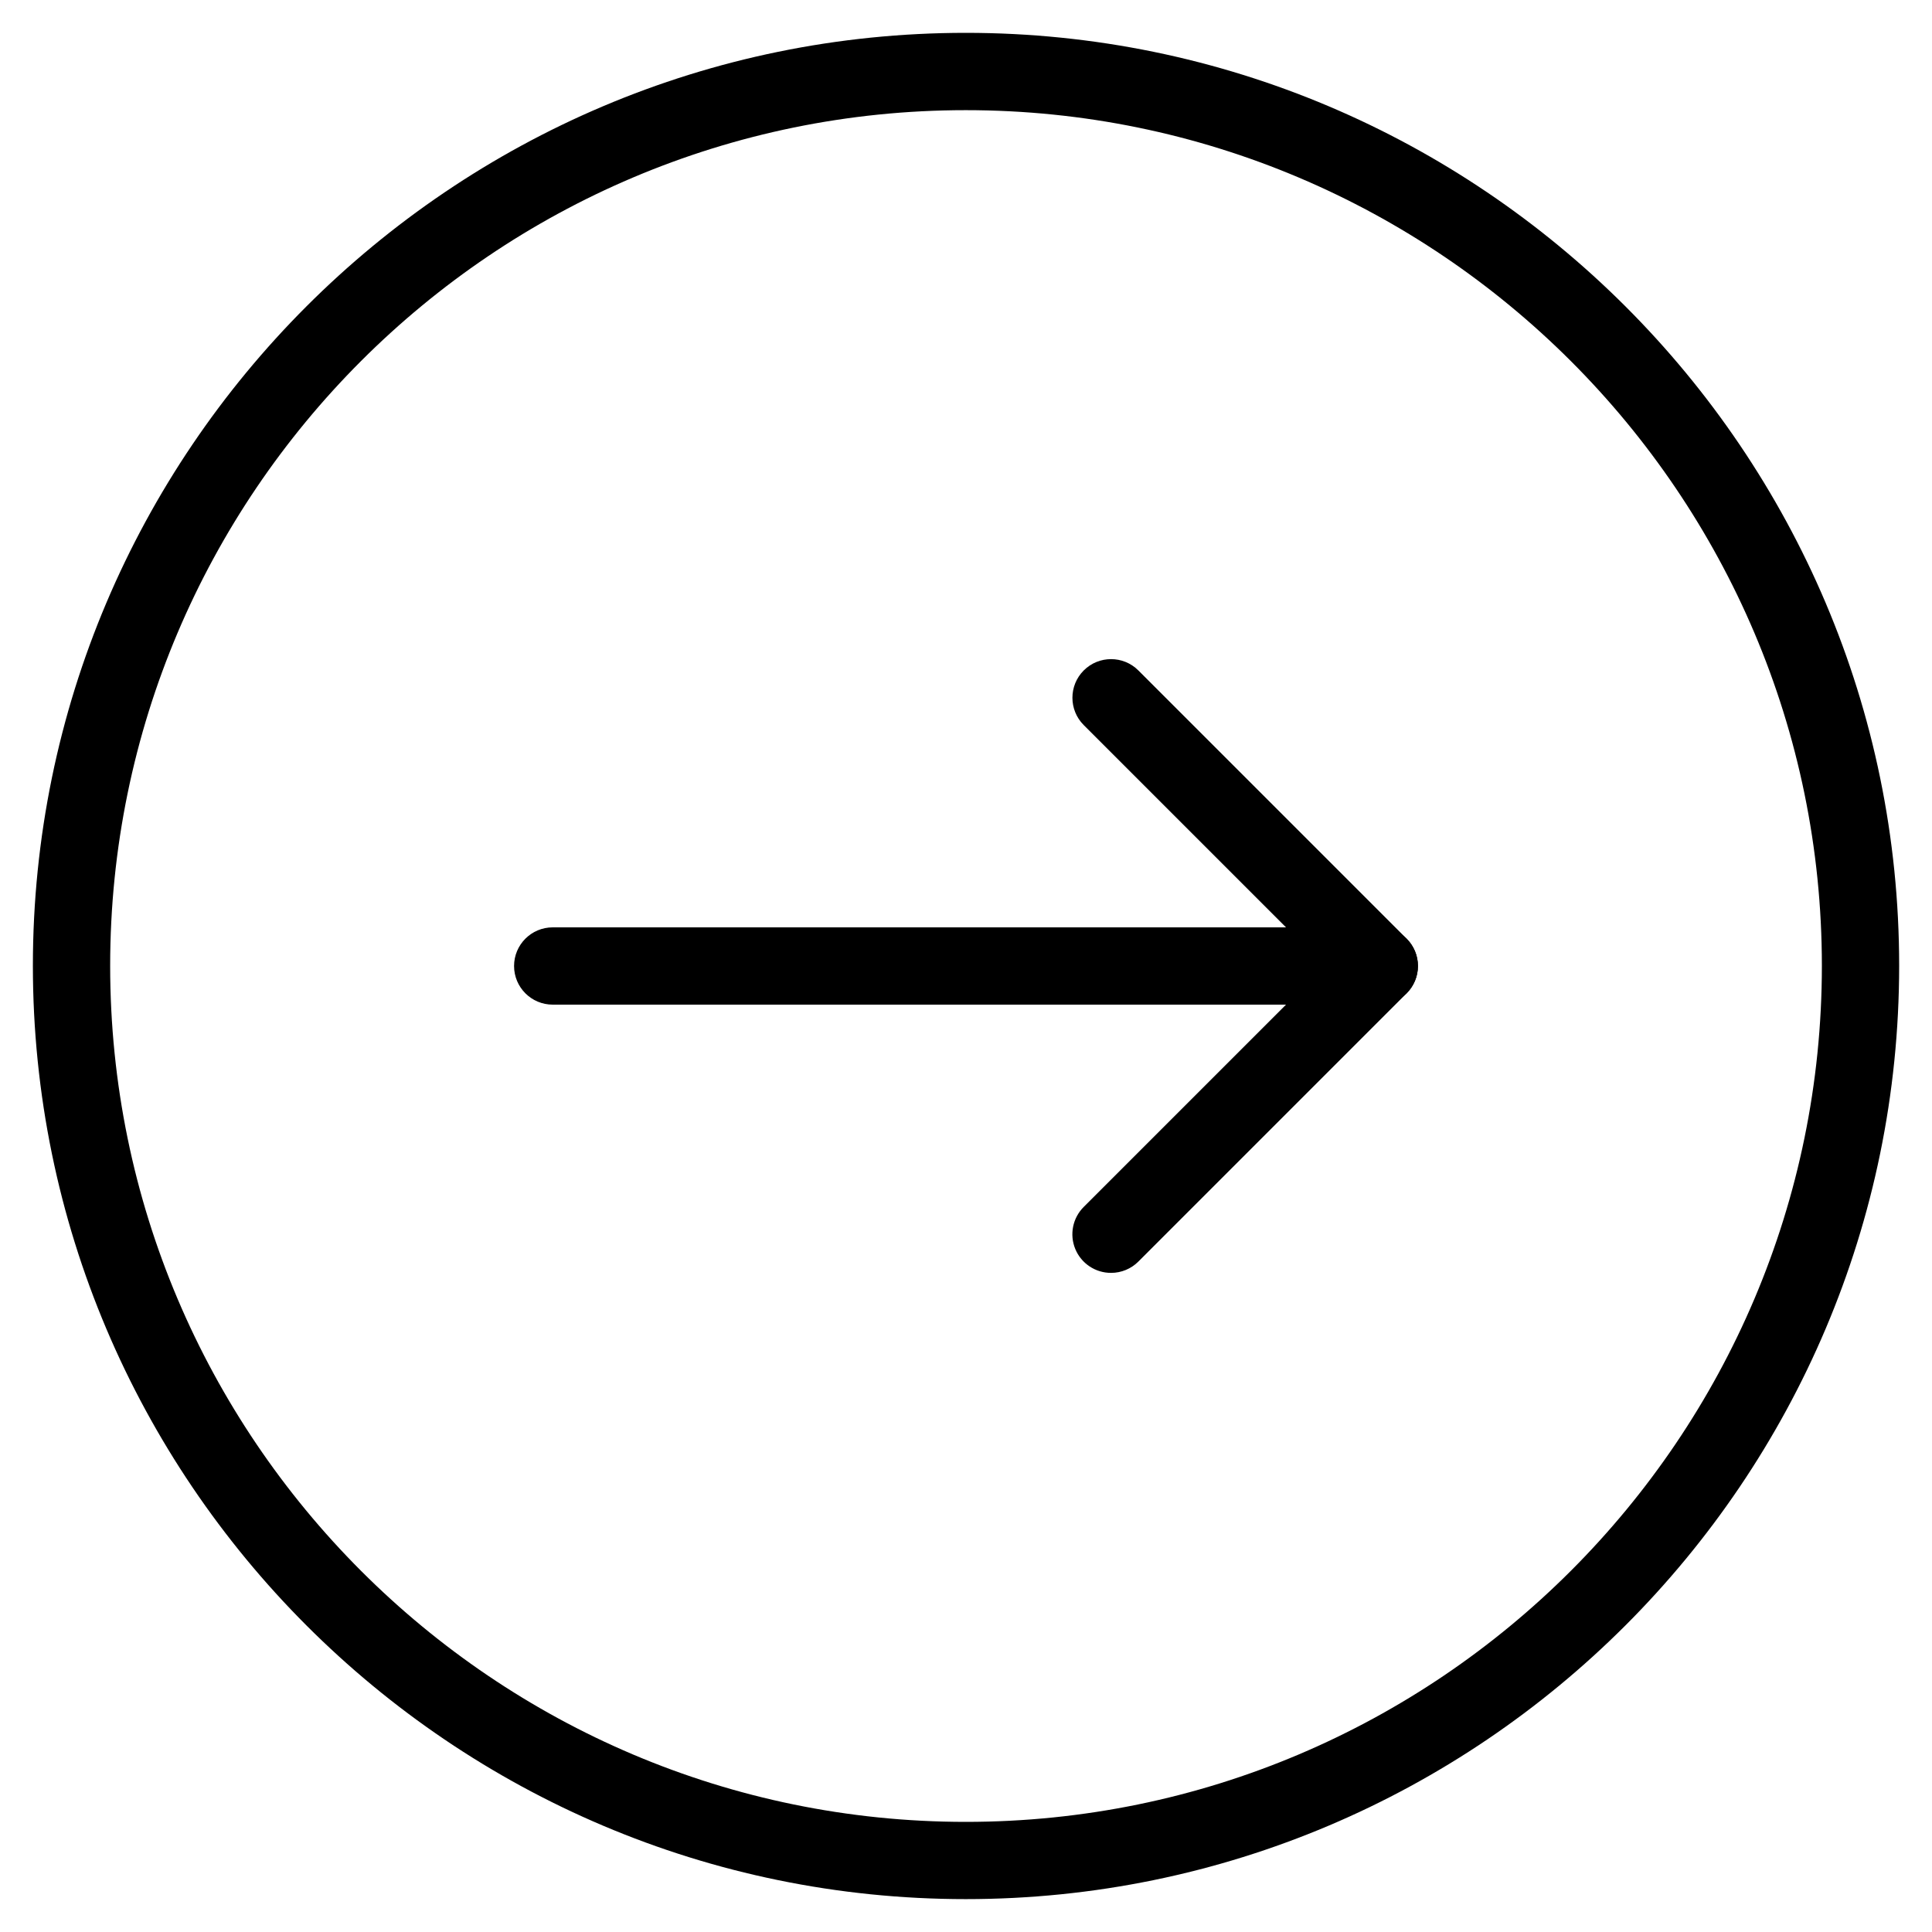
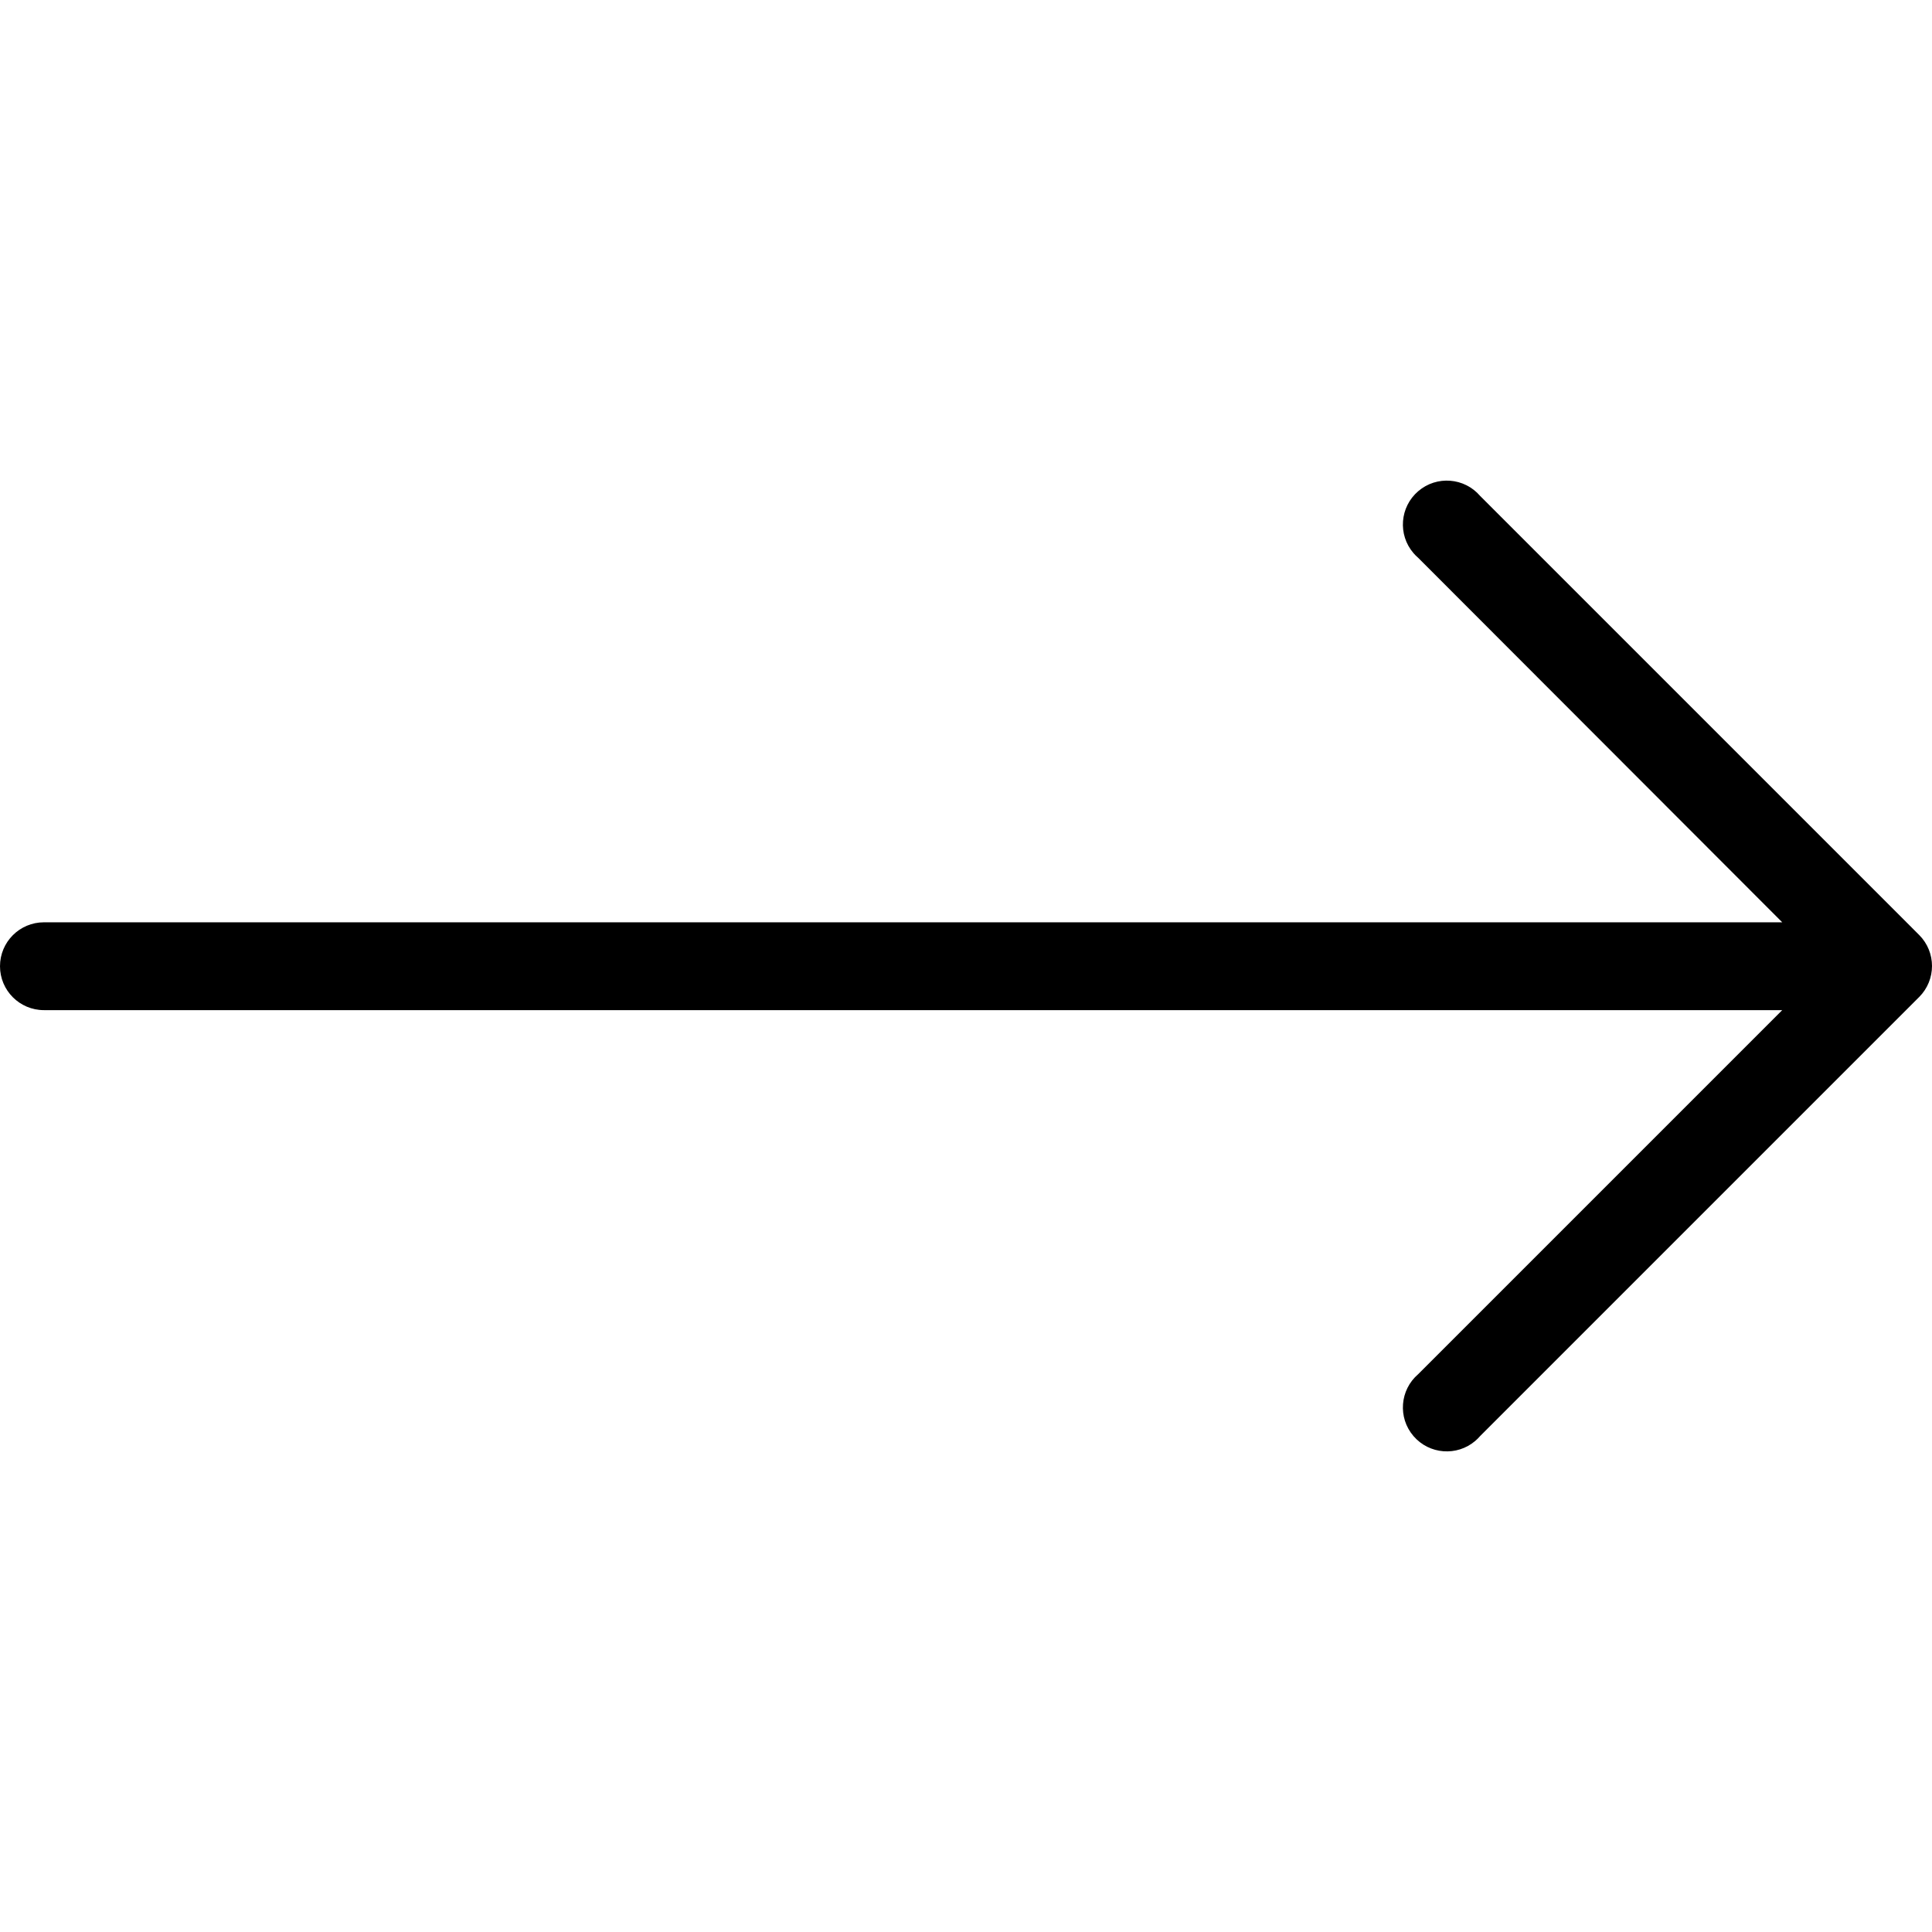
- <svg xmlns="http://www.w3.org/2000/svg" version="1.1" width="512" height="512" x="0" y="0" viewBox="0 0 50 50" style="enable-background:new 0 0 512 512" xml:space="preserve" class="">
+ <svg xmlns="http://www.w3.org/2000/svg" version="1.1" width="512" height="512" x="0" y="0" viewBox="0 0 512.009 512.009" style="enable-background:new 0 0 512 512" xml:space="preserve" class="">
  <g>
-     <path d="M24.994 49.149C11.682 49.149.851 38.313.851 24.993.851 11.681 11.682.85 24.994.85 38.313.85 49.15 11.681 49.15 24.993c-.001 13.32-10.837 24.156-24.156 24.156zm0-46.298c-12.21 0-22.143 9.933-22.143 22.143 0 12.217 9.933 22.156 22.143 22.156 12.217 0 22.156-9.939 22.156-22.156-.001-12.21-9.94-22.143-22.156-22.143z" fill="#000000" opacity="1" data-original="#000000" class="" />
-     <path d="M35.696 26H14.304a1 1 0 0 1 0-2h21.393a1 1 0 1 1-.001 2z" fill="#000000" opacity="1" data-original="#000000" class="" />
-     <path d="M28.754 32.942a.999.999 0 0 1-.707-1.707L34.282 25l-6.235-6.235a.999.999 0 1 1 1.414-1.414l6.942 6.942a.999.999 0 0 1 0 1.414l-6.942 6.942a.997.997 0 0 1-.707.293z" fill="#000000" opacity="1" data-original="#000000" class="" />
+     <path d="M508.625 247.801 392.262 131.437c-4.18-4.881-11.526-5.45-16.407-1.269-4.881 4.18-5.45 11.526-1.269 16.407.39.455.814.88 1.269 1.269l96.465 96.582H11.636C5.21 244.426 0 249.636 0 256.063s5.21 11.636 11.636 11.636H472.32l-96.465 96.465c-4.881 4.18-5.45 11.526-1.269 16.407s11.526 5.45 16.407 1.269c.455-.39.88-.814 1.269-1.269l116.364-116.364c4.511-4.537 4.511-11.867-.001-16.406z" fill="#000000" opacity="1" data-original="#000000" class="" />
  </g>
</svg>
